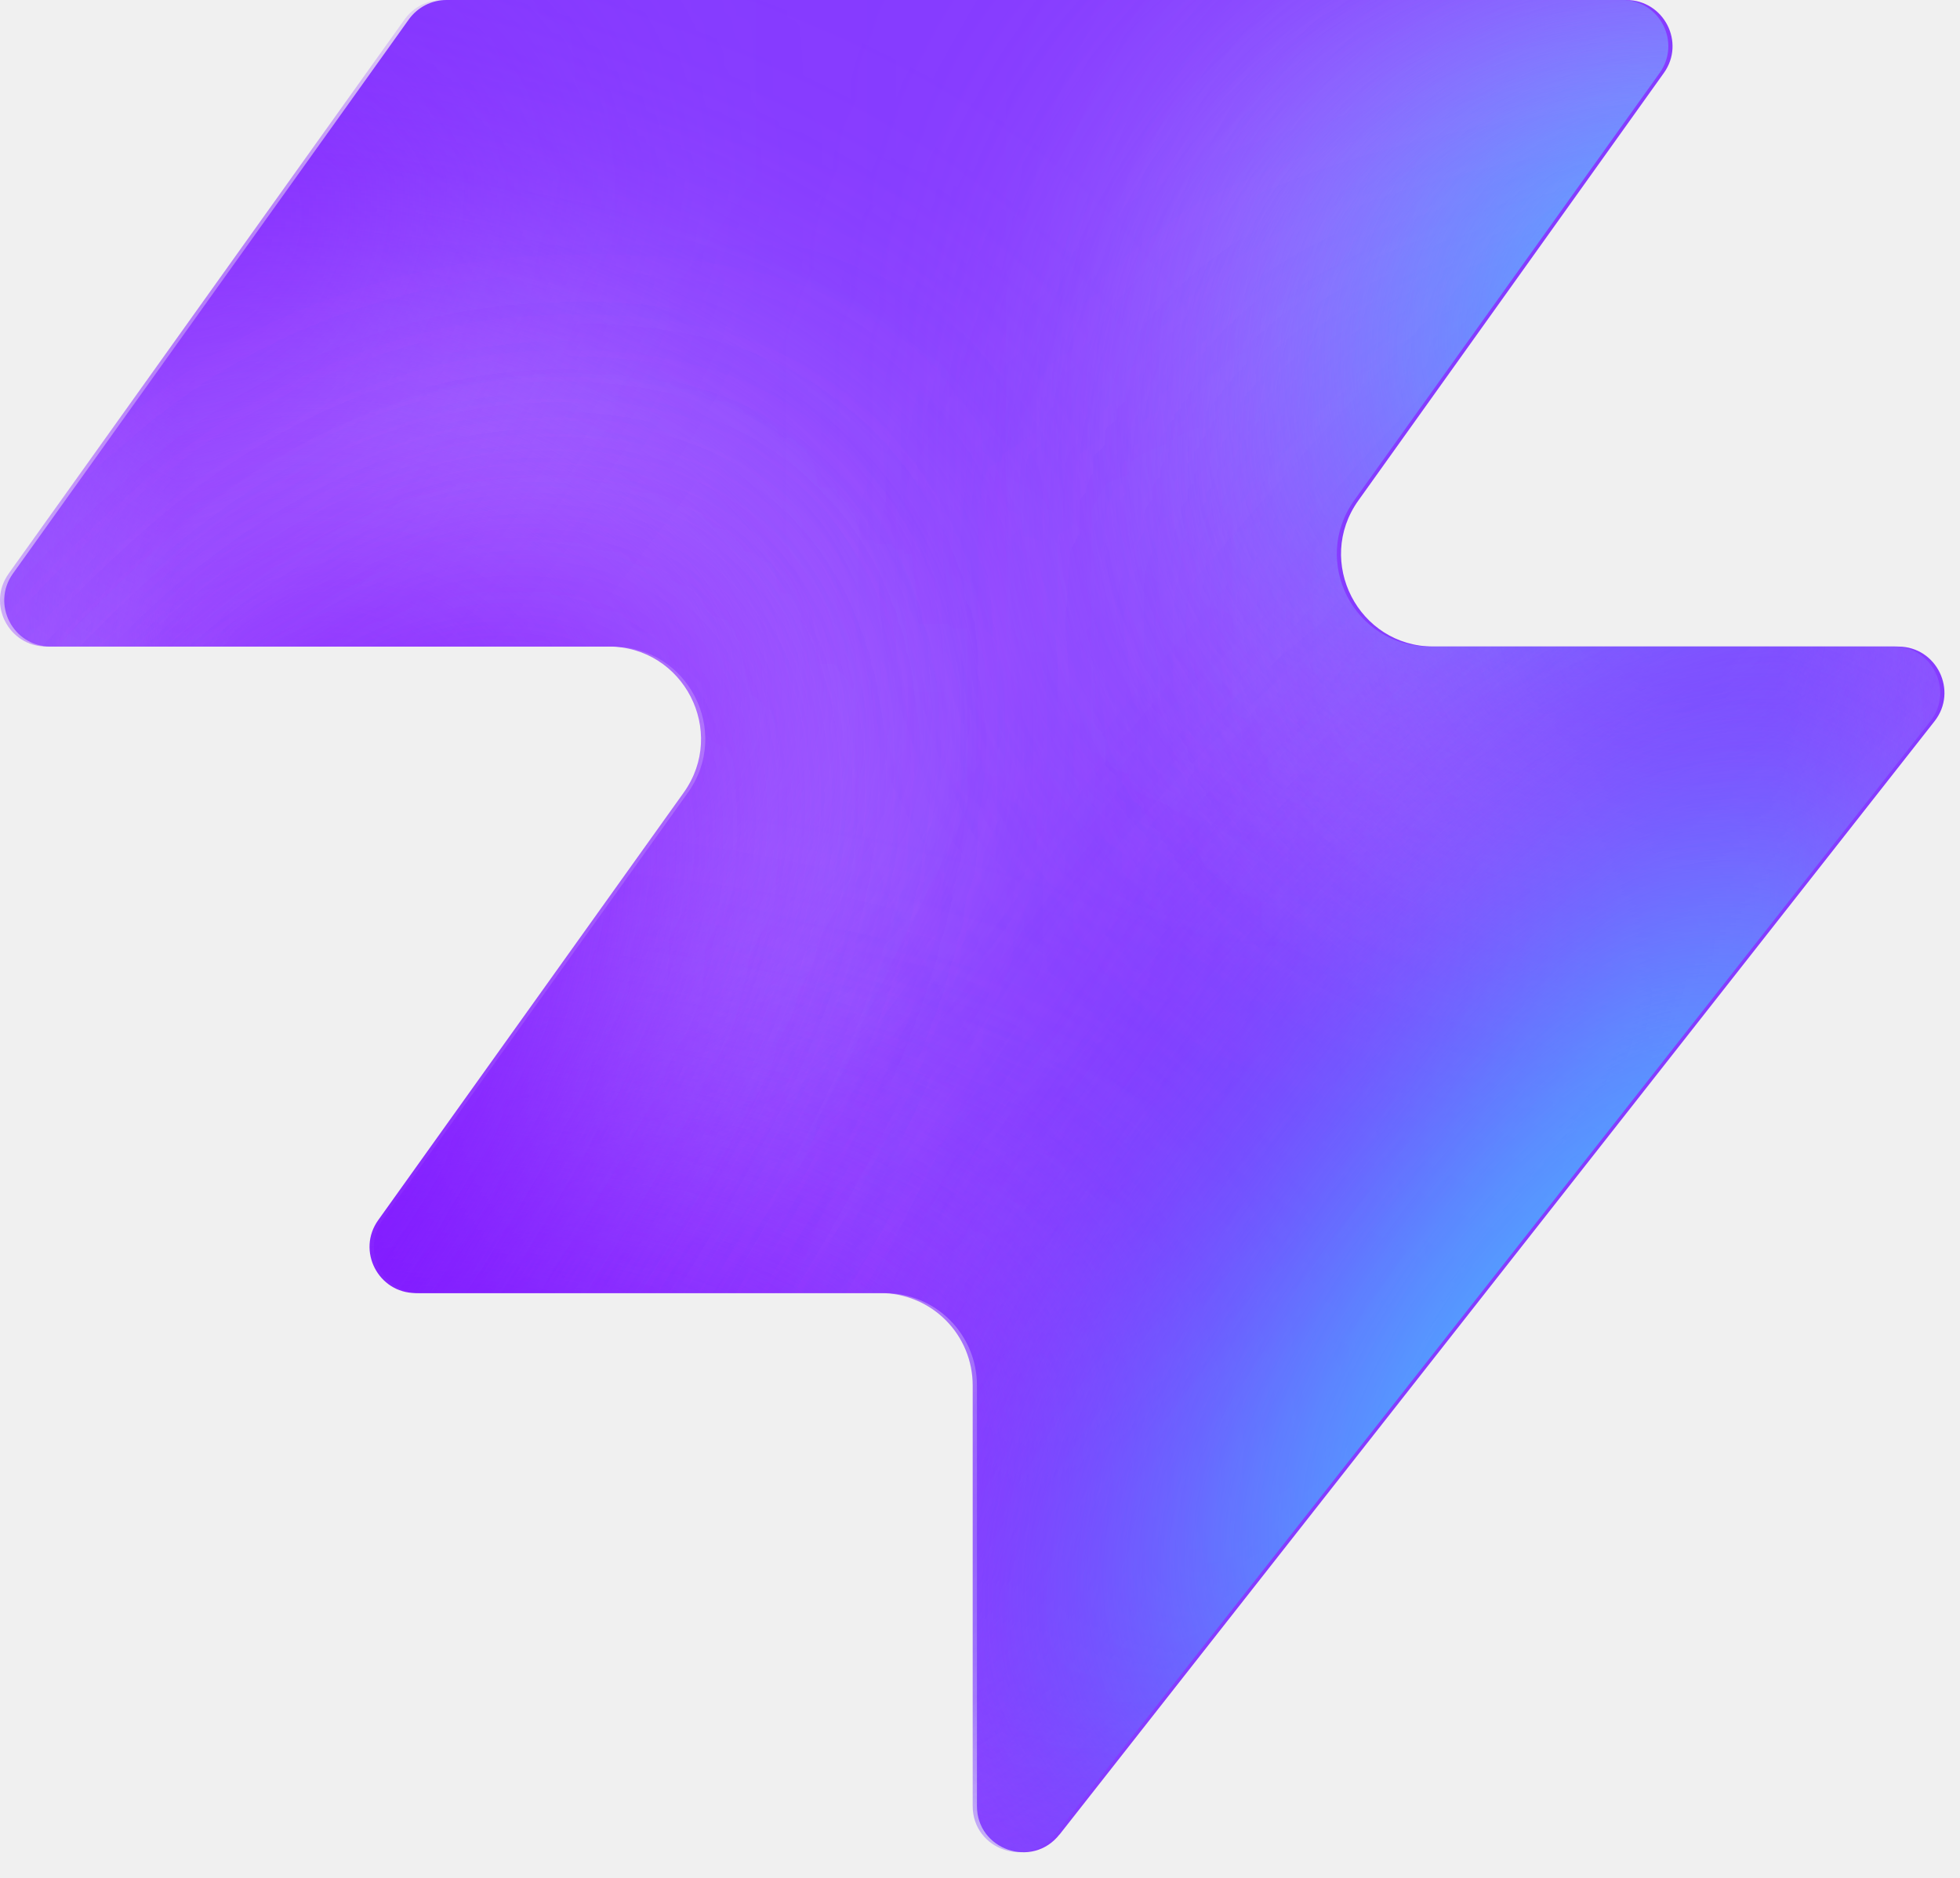
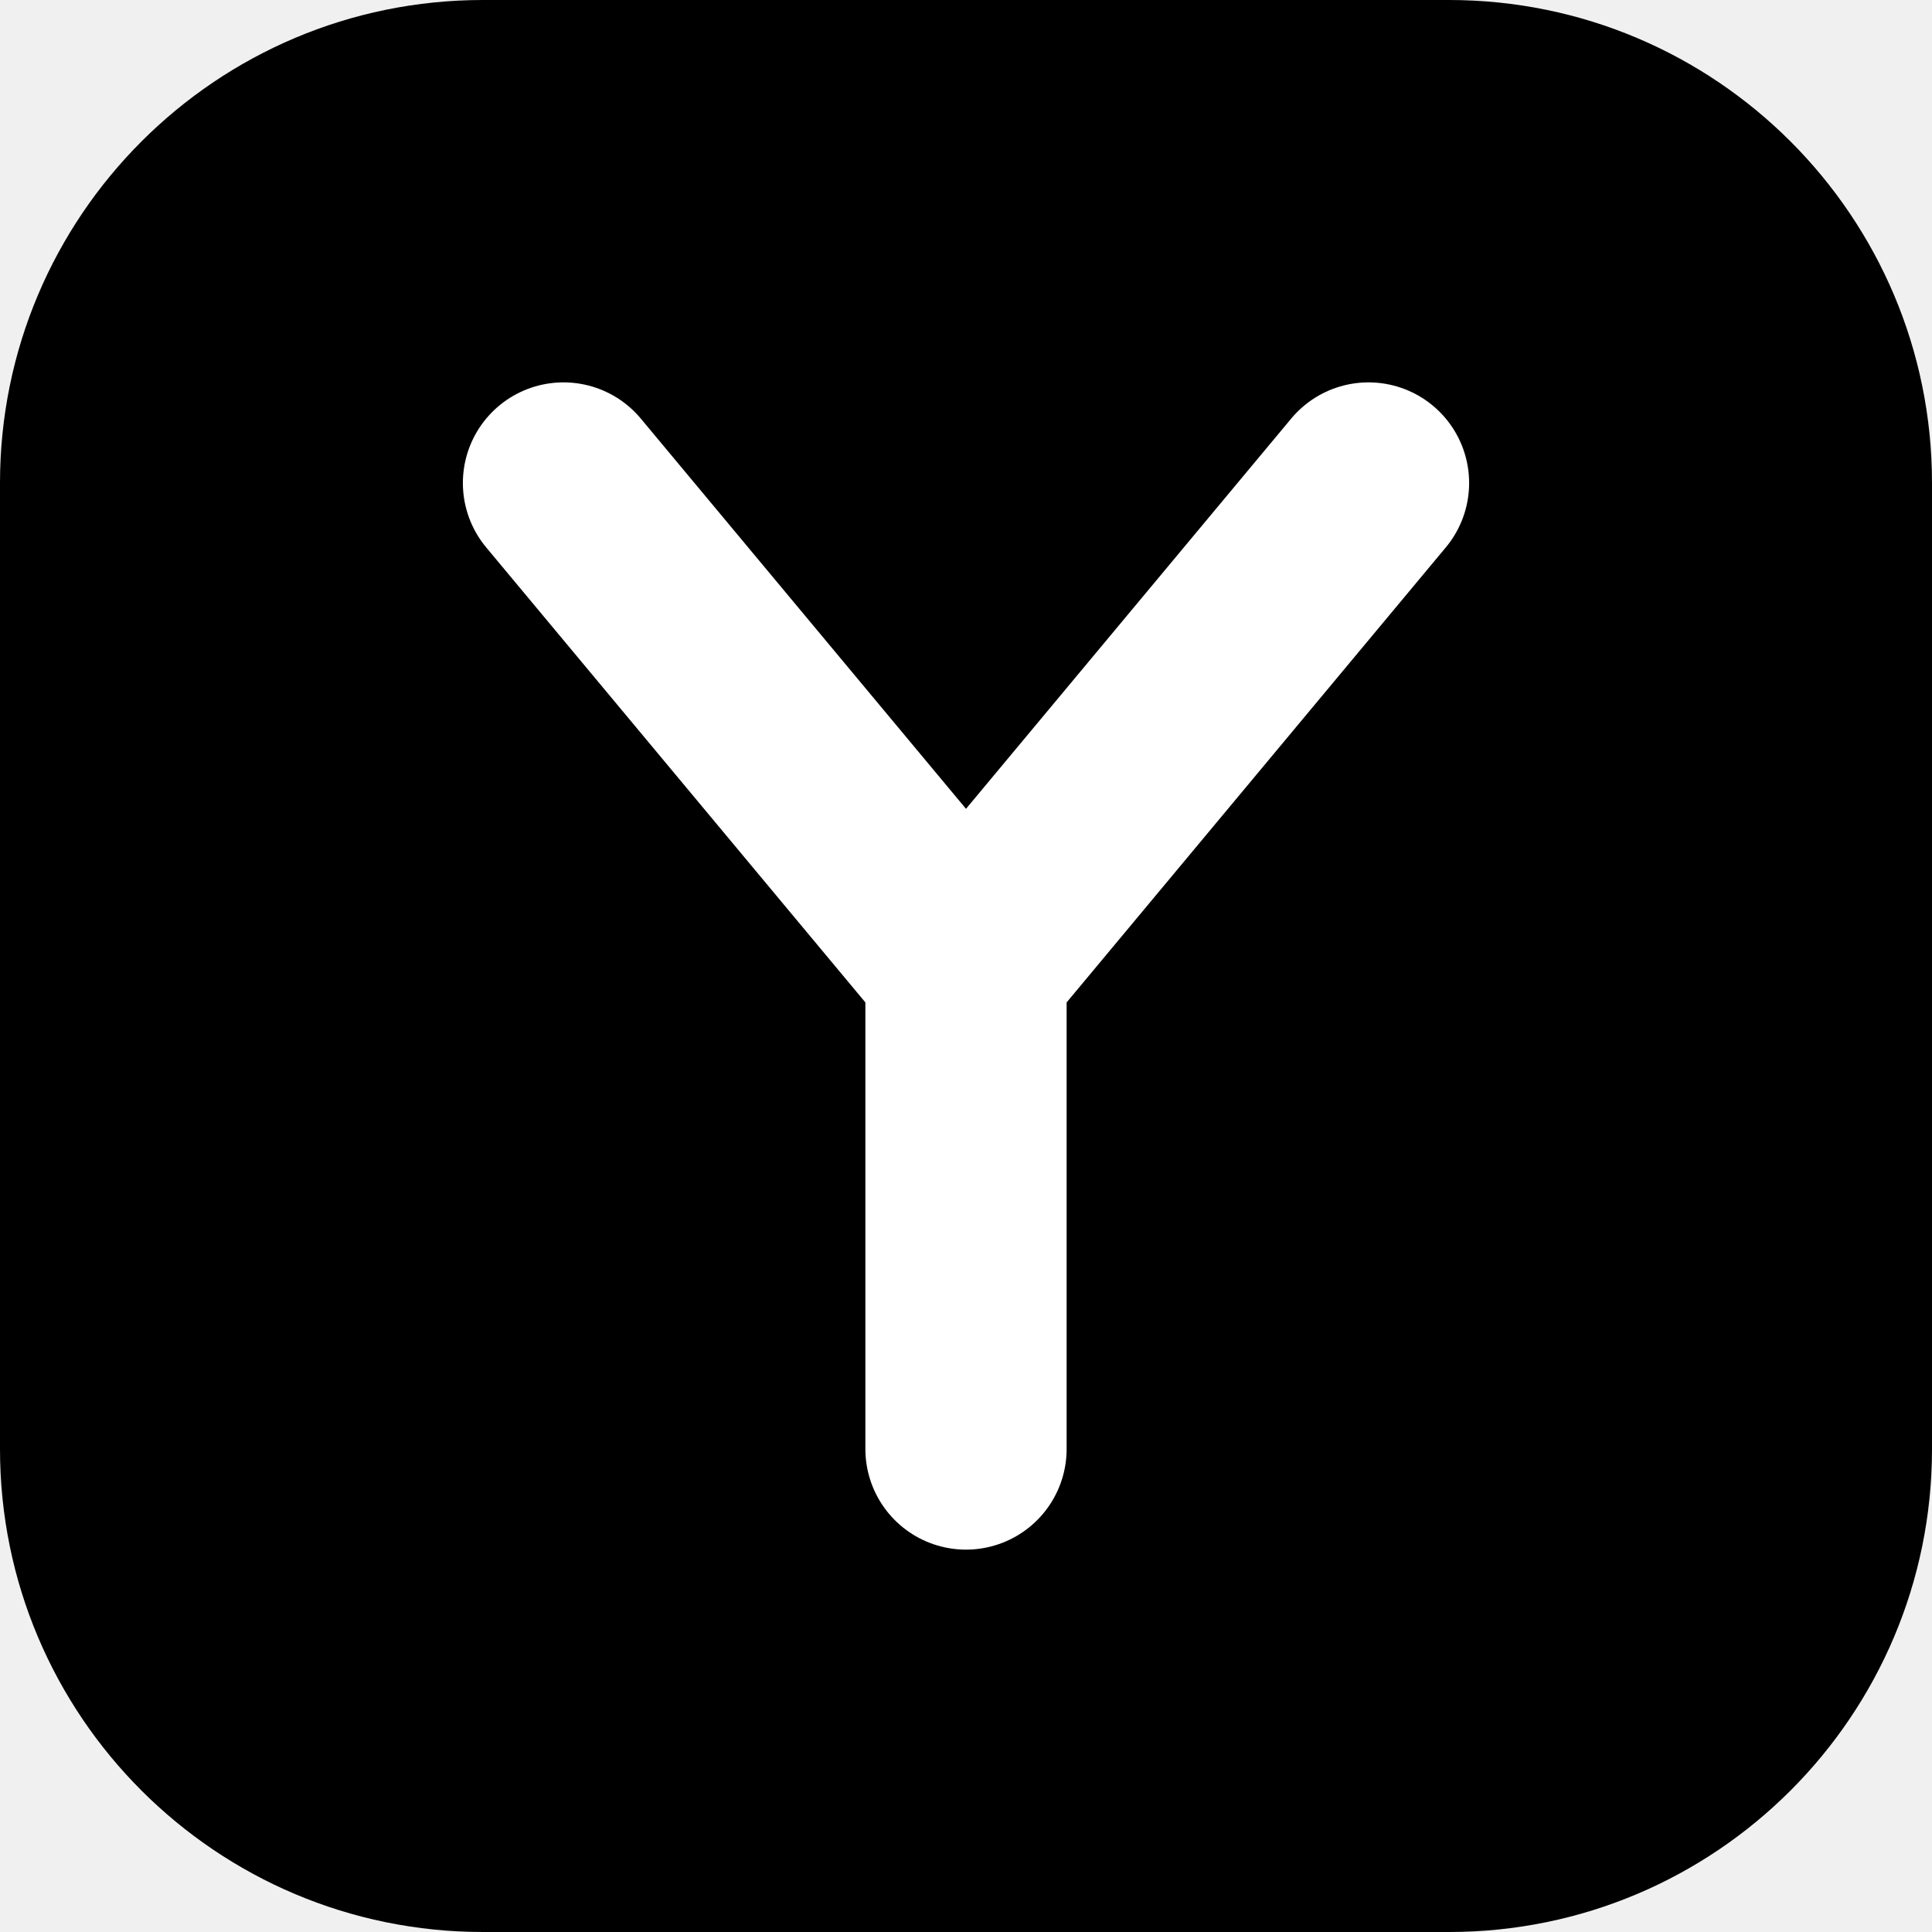
- <svg xmlns="http://www.w3.org/2000/svg" width="48" height="46" fill="none" viewBox="0 0 48 46">
-   <path fill="#863bff" d="M25.946 44.938c-.664.845-2.021.375-2.021-.698V33.937a2.26 2.26 0 0 0-2.262-2.262H10.287c-.92 0-1.456-1.04-.92-1.788l7.48-10.471c1.07-1.497 0-3.578-1.842-3.578H1.237c-.92 0-1.456-1.04-.92-1.788L10.013.474c.214-.297.556-.474.92-.474h28.894c.92 0 1.456 1.04.92 1.788l-7.48 10.471c-1.07 1.498 0 3.579 1.842 3.579h11.377c.943 0 1.473 1.088.89 1.83L25.947 44.94z" style="fill:#863bff;fill:color(display-p3 .525 .23 1);fill-opacity:1" />
-   <mask id="a" width="48" height="46" x="0" y="0" maskUnits="userSpaceOnUse" style="mask-type:alpha">
-     <path fill="#000" d="M25.842 44.938c-.664.844-2.021.375-2.021-.698V33.937a2.26 2.26 0 0 0-2.262-2.262H10.183c-.92 0-1.456-1.04-.92-1.788l7.48-10.471c1.07-1.498 0-3.579-1.842-3.579H1.133c-.92 0-1.456-1.04-.92-1.787L9.91.473c.214-.297.556-.474.92-.474h28.894c.92 0 1.456 1.04.92 1.788l-7.48 10.471c-1.07 1.498 0 3.578 1.842 3.578h11.377c.943 0 1.473 1.088.89 1.832L25.843 44.94z" style="fill:#000;fill-opacity:1" />
-   </mask>
-   <g mask="url(#a)">
-     <g filter="url(#b)">
-       <ellipse cx="5.508" cy="14.704" fill="#ede6ff" rx="5.508" ry="14.704" style="fill:#ede6ff;fill:color(display-p3 .927 .903 1);fill-opacity:1" transform="matrix(.00324 1 1 -.00324 -4.47 31.516)" />
-     </g>
-     <g filter="url(#c)">
-       <ellipse cx="10.399" cy="29.851" fill="#ede6ff" rx="10.399" ry="29.851" style="fill:#ede6ff;fill:color(display-p3 .927 .903 1);fill-opacity:1" transform="matrix(.00324 1 1 -.00324 -39.328 7.883)" />
-     </g>
-     <g filter="url(#d)">
-       <ellipse cx="5.508" cy="30.487" fill="#7e14ff" rx="5.508" ry="30.487" style="fill:#7e14ff;fill:color(display-p3 .492 .077 1);fill-opacity:1" transform="rotate(89.814 -25.913 -14.639)scale(1 -1)" />
-     </g>
-     <g filter="url(#e)">
-       <ellipse cx="5.508" cy="30.599" fill="#7e14ff" rx="5.508" ry="30.599" style="fill:#7e14ff;fill:color(display-p3 .492 .077 1);fill-opacity:1" transform="rotate(89.814 -32.644 -3.334)scale(1 -1)" />
-     </g>
-     <g filter="url(#f)">
-       <ellipse cx="5.508" cy="30.599" fill="#7e14ff" rx="5.508" ry="30.599" style="fill:#7e14ff;fill:color(display-p3 .492 .077 1);fill-opacity:1" transform="matrix(.00324 1 1 -.00324 -34.34 30.47)" />
-     </g>
-     <g filter="url(#g)">
-       <ellipse cx="14.072" cy="22.078" fill="#ede6ff" rx="14.072" ry="22.078" style="fill:#ede6ff;fill:color(display-p3 .927 .903 1);fill-opacity:1" transform="rotate(93.35 24.506 48.493)scale(-1 1)" />
-     </g>
-     <g filter="url(#h)">
-       <ellipse cx="3.47" cy="21.501" fill="#7e14ff" rx="3.47" ry="21.501" style="fill:#7e14ff;fill:color(display-p3 .492 .077 1);fill-opacity:1" transform="rotate(89.009 28.708 47.59)scale(-1 1)" />
-     </g>
-     <g filter="url(#i)">
-       <ellipse cx="3.47" cy="21.501" fill="#7e14ff" rx="3.47" ry="21.501" style="fill:#7e14ff;fill:color(display-p3 .492 .077 1);fill-opacity:1" transform="rotate(89.009 28.708 47.59)scale(-1 1)" />
-     </g>
-     <g filter="url(#j)">
-       <ellipse cx=".387" cy="8.972" fill="#7e14ff" rx="4.407" ry="29.108" style="fill:#7e14ff;fill:color(display-p3 .492 .077 1);fill-opacity:1" transform="rotate(39.51 .387 8.972)" />
-     </g>
-     <g filter="url(#k)">
-       <ellipse cx="47.523" cy="-6.092" fill="#7e14ff" rx="4.407" ry="29.108" style="fill:#7e14ff;fill:color(display-p3 .492 .077 1);fill-opacity:1" transform="rotate(37.892 47.523 -6.092)" />
-     </g>
-     <g filter="url(#l)">
-       <ellipse cx="41.412" cy="6.333" fill="#47bfff" rx="5.971" ry="9.665" style="fill:#47bfff;fill:color(display-p3 .28 .748 1);fill-opacity:1" transform="rotate(37.892 41.412 6.333)" />
-     </g>
-     <g filter="url(#m)">
-       <ellipse cx="-1.879" cy="38.332" fill="#7e14ff" rx="4.407" ry="29.108" style="fill:#7e14ff;fill:color(display-p3 .492 .077 1);fill-opacity:1" transform="rotate(37.892 -1.88 38.332)" />
-     </g>
-     <g filter="url(#n)">
-       <ellipse cx="-1.879" cy="38.332" fill="#7e14ff" rx="4.407" ry="29.108" style="fill:#7e14ff;fill:color(display-p3 .492 .077 1);fill-opacity:1" transform="rotate(37.892 -1.88 38.332)" />
-     </g>
-     <g filter="url(#o)">
-       <ellipse cx="35.651" cy="29.907" fill="#7e14ff" rx="4.407" ry="29.108" style="fill:#7e14ff;fill:color(display-p3 .492 .077 1);fill-opacity:1" transform="rotate(37.892 35.651 29.907)" />
-     </g>
-     <g filter="url(#p)">
-       <ellipse cx="38.418" cy="32.4" fill="#47bfff" rx="5.971" ry="15.297" style="fill:#47bfff;fill:color(display-p3 .28 .748 1);fill-opacity:1" transform="rotate(37.892 38.418 32.4)" />
-     </g>
-   </g>
-   <defs>
-     <filter id="b" width="60.045" height="41.654" x="-19.77" y="16.149" color-interpolation-filters="sRGB" filterUnits="userSpaceOnUse">
-       <feFlood flood-opacity="0" result="BackgroundImageFix" />
-       <feBlend in="SourceGraphic" in2="BackgroundImageFix" result="shape" />
-       <feGaussianBlur result="effect1_foregroundBlur_2002_17158" stdDeviation="7.659" />
-     </filter>
-     <filter id="c" width="90.34" height="51.437" x="-54.613" y="-7.533" color-interpolation-filters="sRGB" filterUnits="userSpaceOnUse">
-       <feFlood flood-opacity="0" result="BackgroundImageFix" />
-       <feBlend in="SourceGraphic" in2="BackgroundImageFix" result="shape" />
-       <feGaussianBlur result="effect1_foregroundBlur_2002_17158" stdDeviation="7.659" />
-     </filter>
-     <filter id="d" width="79.355" height="29.4" x="-49.64" y="2.03" color-interpolation-filters="sRGB" filterUnits="userSpaceOnUse">
-       <feFlood flood-opacity="0" result="BackgroundImageFix" />
-       <feBlend in="SourceGraphic" in2="BackgroundImageFix" result="shape" />
-       <feGaussianBlur result="effect1_foregroundBlur_2002_17158" stdDeviation="4.596" />
-     </filter>
-     <filter id="e" width="79.579" height="29.4" x="-45.045" y="20.029" color-interpolation-filters="sRGB" filterUnits="userSpaceOnUse">
-       <feFlood flood-opacity="0" result="BackgroundImageFix" />
-       <feBlend in="SourceGraphic" in2="BackgroundImageFix" result="shape" />
-       <feGaussianBlur result="effect1_foregroundBlur_2002_17158" stdDeviation="4.596" />
-     </filter>
-     <filter id="f" width="79.579" height="29.4" x="-43.513" y="21.178" color-interpolation-filters="sRGB" filterUnits="userSpaceOnUse">
-       <feFlood flood-opacity="0" result="BackgroundImageFix" />
-       <feBlend in="SourceGraphic" in2="BackgroundImageFix" result="shape" />
-       <feGaussianBlur result="effect1_foregroundBlur_2002_17158" stdDeviation="4.596" />
-     </filter>
-     <filter id="g" width="74.749" height="58.852" x="15.756" y="-17.901" color-interpolation-filters="sRGB" filterUnits="userSpaceOnUse">
-       <feFlood flood-opacity="0" result="BackgroundImageFix" />
-       <feBlend in="SourceGraphic" in2="BackgroundImageFix" result="shape" />
-       <feGaussianBlur result="effect1_foregroundBlur_2002_17158" stdDeviation="7.659" />
-     </filter>
-     <filter id="h" width="61.377" height="25.362" x="23.548" y="2.284" color-interpolation-filters="sRGB" filterUnits="userSpaceOnUse">
-       <feFlood flood-opacity="0" result="BackgroundImageFix" />
-       <feBlend in="SourceGraphic" in2="BackgroundImageFix" result="shape" />
-       <feGaussianBlur result="effect1_foregroundBlur_2002_17158" stdDeviation="4.596" />
-     </filter>
-     <filter id="i" width="61.377" height="25.362" x="23.548" y="2.284" color-interpolation-filters="sRGB" filterUnits="userSpaceOnUse">
-       <feFlood flood-opacity="0" result="BackgroundImageFix" />
-       <feBlend in="SourceGraphic" in2="BackgroundImageFix" result="shape" />
-       <feGaussianBlur result="effect1_foregroundBlur_2002_17158" stdDeviation="4.596" />
-     </filter>
-     <filter id="j" width="56.045" height="63.649" x="-27.636" y="-22.853" color-interpolation-filters="sRGB" filterUnits="userSpaceOnUse">
-       <feFlood flood-opacity="0" result="BackgroundImageFix" />
-       <feBlend in="SourceGraphic" in2="BackgroundImageFix" result="shape" />
-       <feGaussianBlur result="effect1_foregroundBlur_2002_17158" stdDeviation="4.596" />
-     </filter>
-     <filter id="k" width="54.814" height="64.646" x="20.116" y="-38.415" color-interpolation-filters="sRGB" filterUnits="userSpaceOnUse">
-       <feFlood flood-opacity="0" result="BackgroundImageFix" />
-       <feBlend in="SourceGraphic" in2="BackgroundImageFix" result="shape" />
-       <feGaussianBlur result="effect1_foregroundBlur_2002_17158" stdDeviation="4.596" />
-     </filter>
-     <filter id="l" width="33.541" height="35.313" x="24.641" y="-11.323" color-interpolation-filters="sRGB" filterUnits="userSpaceOnUse">
-       <feFlood flood-opacity="0" result="BackgroundImageFix" />
-       <feBlend in="SourceGraphic" in2="BackgroundImageFix" result="shape" />
-       <feGaussianBlur result="effect1_foregroundBlur_2002_17158" stdDeviation="4.596" />
-     </filter>
-     <filter id="m" width="54.814" height="64.646" x="-29.286" y="6.009" color-interpolation-filters="sRGB" filterUnits="userSpaceOnUse">
-       <feFlood flood-opacity="0" result="BackgroundImageFix" />
-       <feBlend in="SourceGraphic" in2="BackgroundImageFix" result="shape" />
-       <feGaussianBlur result="effect1_foregroundBlur_2002_17158" stdDeviation="4.596" />
-     </filter>
-     <filter id="n" width="54.814" height="64.646" x="-29.286" y="6.009" color-interpolation-filters="sRGB" filterUnits="userSpaceOnUse">
-       <feFlood flood-opacity="0" result="BackgroundImageFix" />
-       <feBlend in="SourceGraphic" in2="BackgroundImageFix" result="shape" />
-       <feGaussianBlur result="effect1_foregroundBlur_2002_17158" stdDeviation="4.596" />
-     </filter>
-     <filter id="o" width="54.814" height="64.646" x="8.244" y="-2.416" color-interpolation-filters="sRGB" filterUnits="userSpaceOnUse">
-       <feFlood flood-opacity="0" result="BackgroundImageFix" />
-       <feBlend in="SourceGraphic" in2="BackgroundImageFix" result="shape" />
-       <feGaussianBlur result="effect1_foregroundBlur_2002_17158" stdDeviation="4.596" />
-     </filter>
-     <filter id="p" width="39.409" height="43.623" x="18.713" y="10.588" color-interpolation-filters="sRGB" filterUnits="userSpaceOnUse">
-       <feFlood flood-opacity="0" result="BackgroundImageFix" />
-       <feBlend in="SourceGraphic" in2="BackgroundImageFix" result="shape" />
-       <feGaussianBlur result="effect1_foregroundBlur_2002_17158" stdDeviation="4.596" />
-     </filter>
-   </defs>
+ <svg xmlns="http://www.w3.org/2000/svg" width="48" height="48" viewBox="0 0 48 48">
+   <rect width="48" height="48" rx="12" fill="#000" />
+   <path d="M14 12l10 12 10-12M24 24v12" stroke="#fff" stroke-width="5" stroke-linecap="round" stroke-linejoin="round" fill="none" />
</svg>
